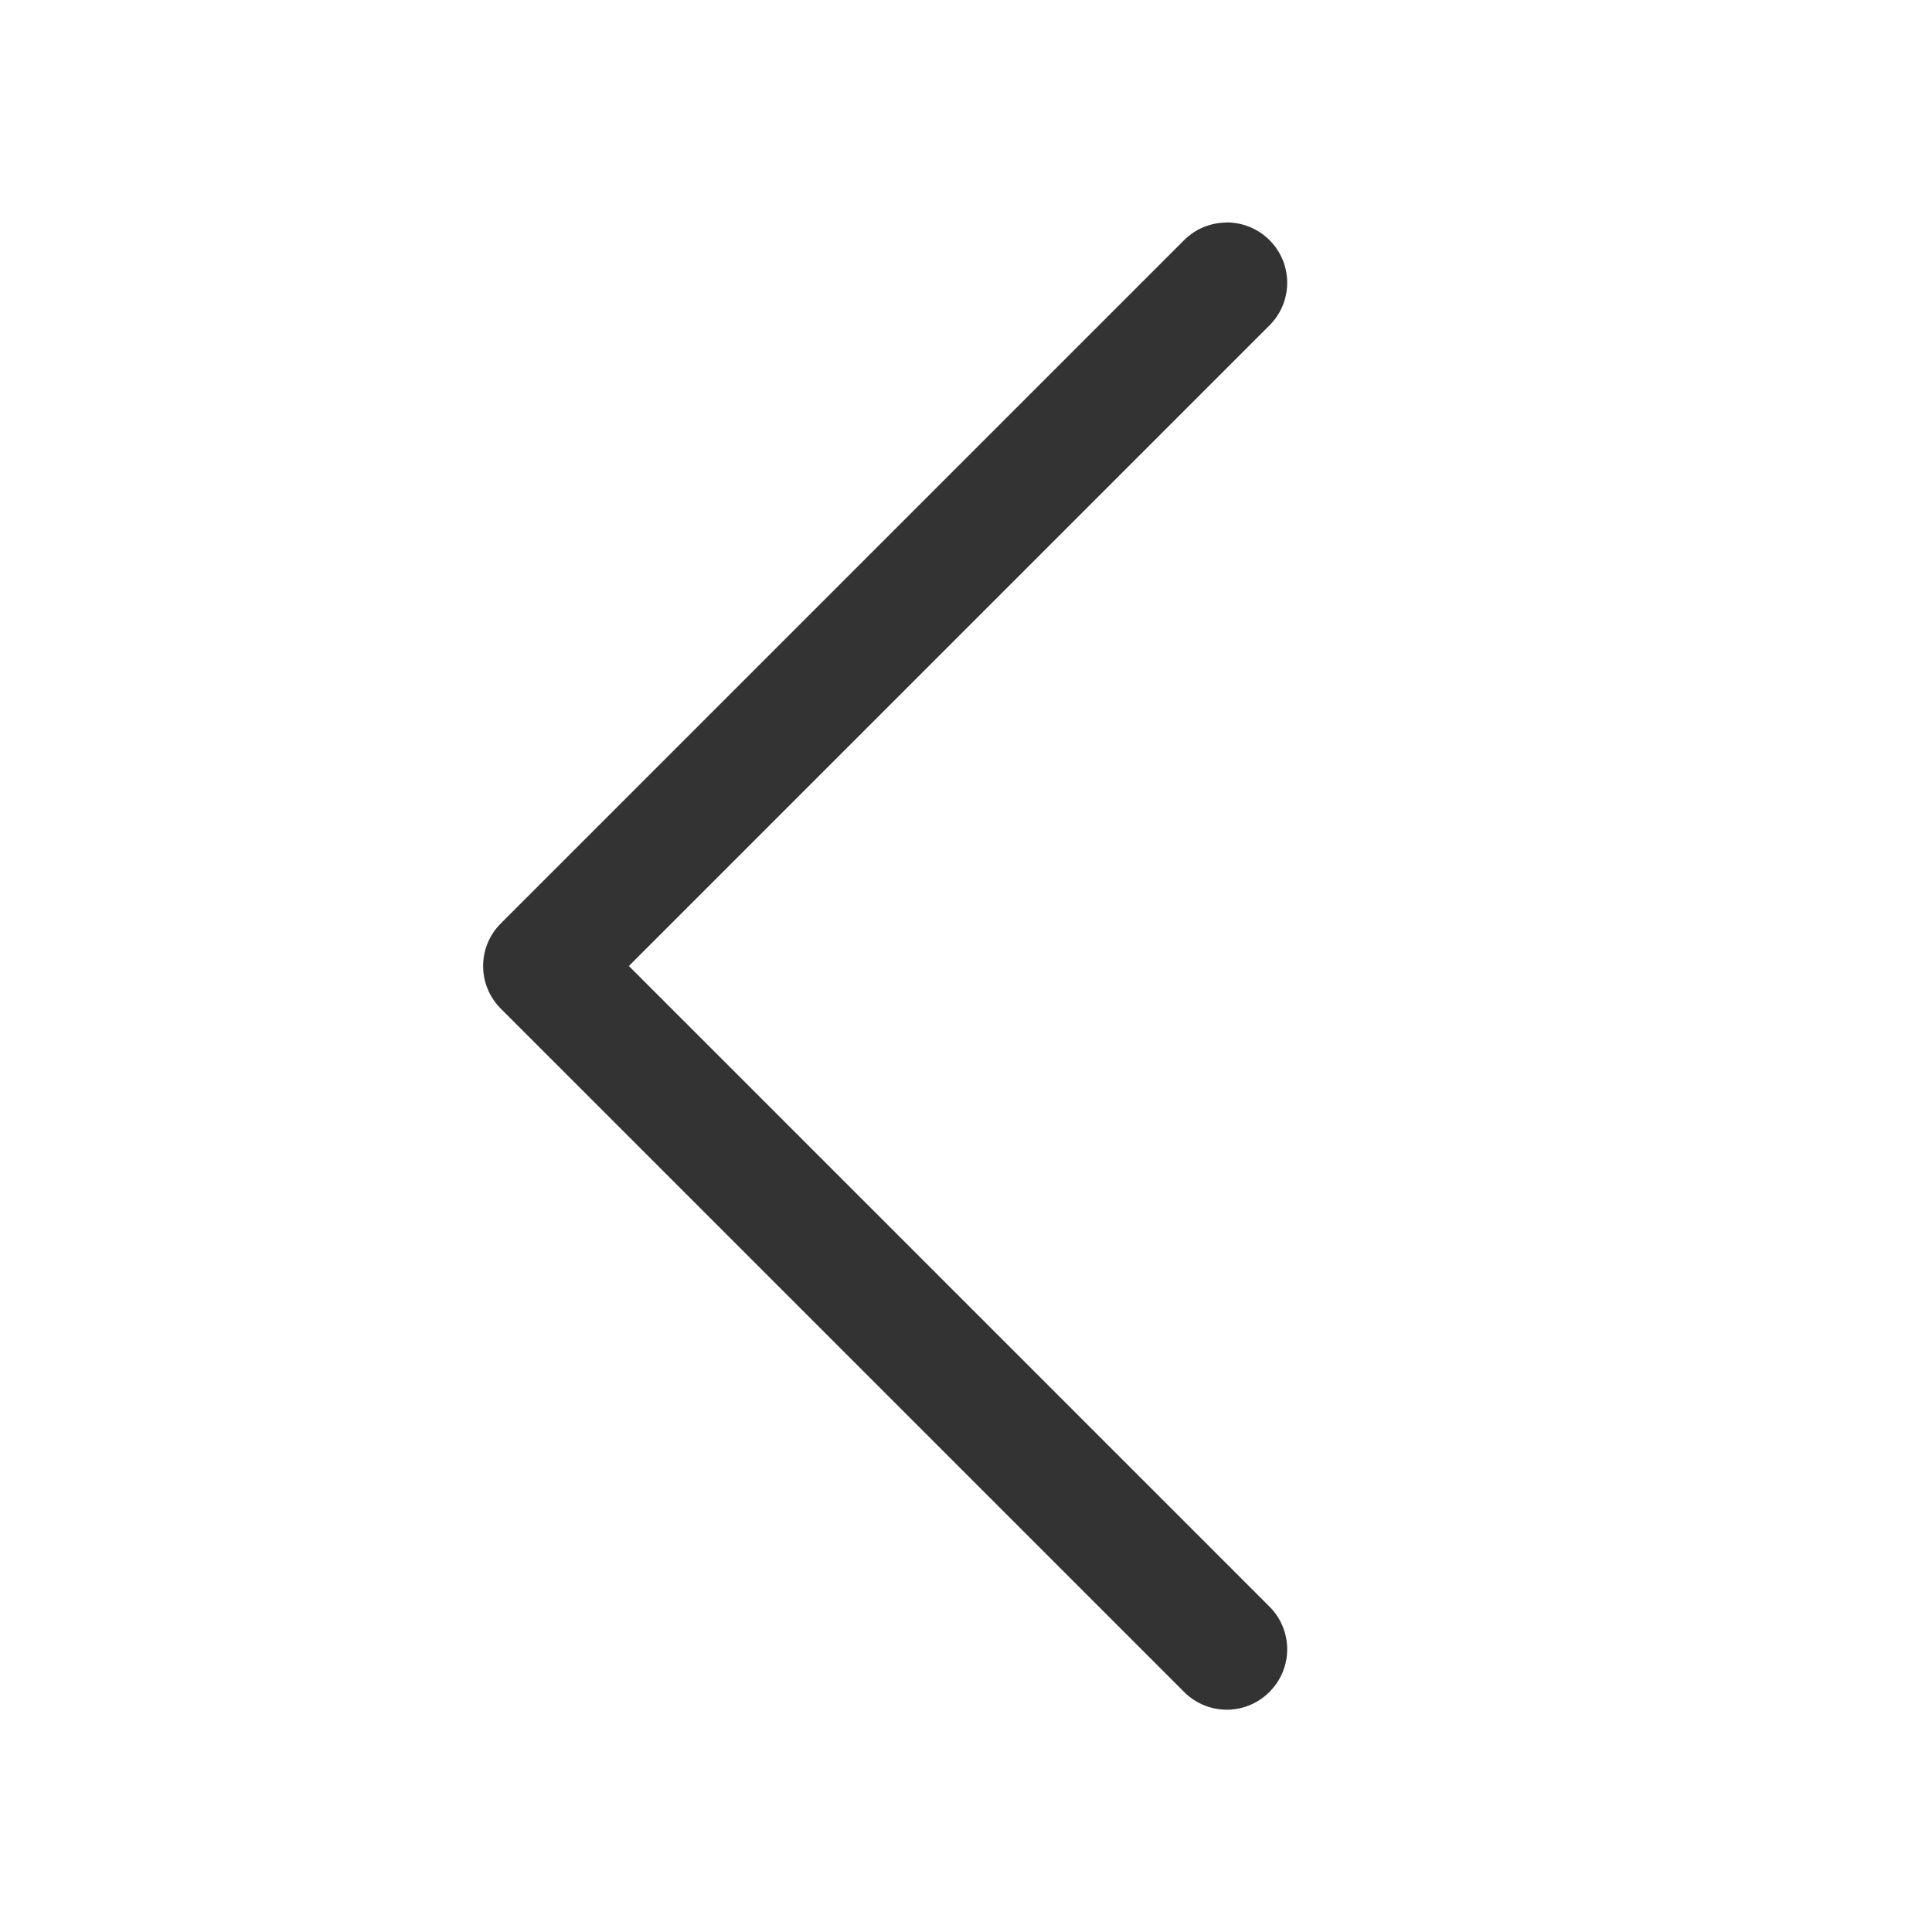
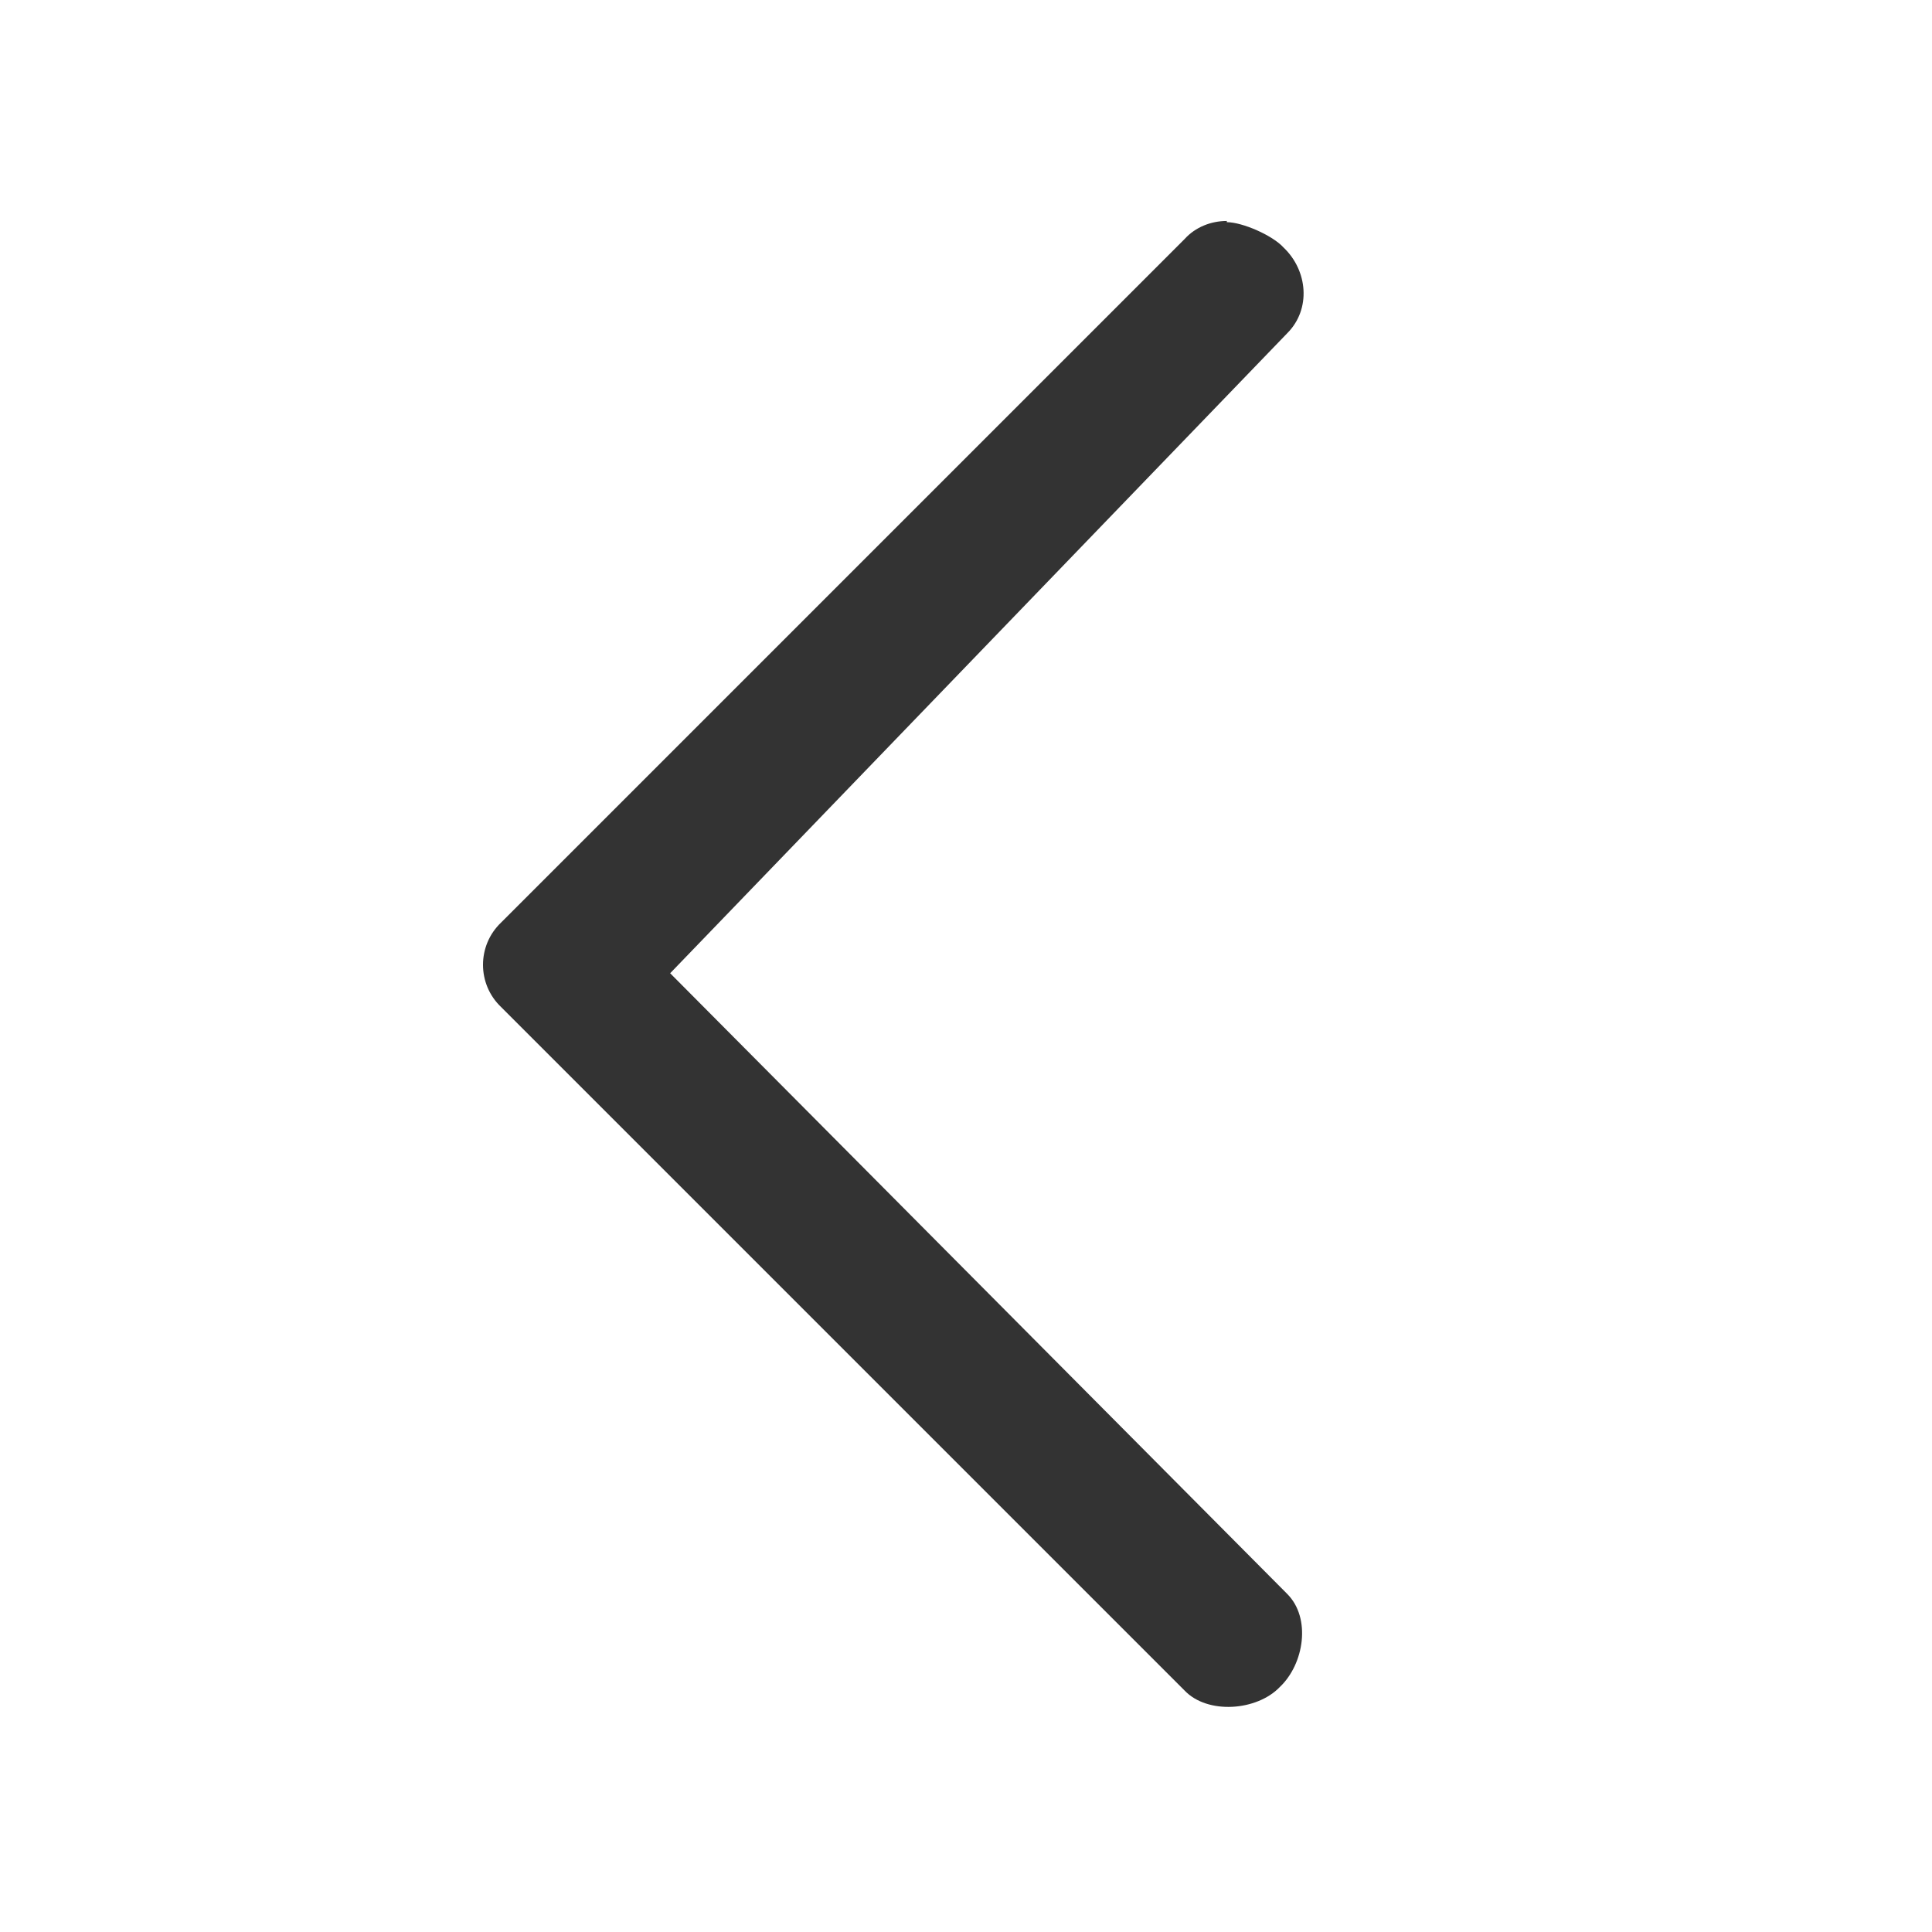
<svg xmlns="http://www.w3.org/2000/svg" width="16" height="16" version="1.1">
-   <path d="m10.159 1.842c0.128 0 0.256 0.049 0.354 0.146 0.196 0.196 0.196 0.511 0 0.707l-5.305 5.305 5.305 5.305c0.196 0.196 0.196 0.511 0 0.707-0.196 0.196-0.511 0.196-0.707 0l-5.658-5.658c-0.196-0.196-0.196-0.511 0-0.707l5.658-5.658c0.098-0.098 0.226-0.146 0.354-0.146z" fill="#333" stroke-linecap="round" stroke-linejoin="round" stroke-width="1.809" />
+   <g class="layer">
+     <path d="m10.16,1.84c0.13,0 0.38,0.11 0.47,0.21c0.2,0.19 0.23,0.51 0.03,0.71l-5.11,5.3l5.11,5.14c0.2,0.2 0.14,0.58 -0.06,0.77c-0.19,0.2 -0.6,0.23 -0.79,0.03l-5.66,-5.66c-0.2,-0.19 -0.2,-0.51 0,-0.7l5.66,-5.66c0.09,-0.1 0.22,-0.15 0.35,-0.15z" fill="#333" id="svg_1" stroke-linecap="round" stroke-linejoin="round" stroke-width="1.81" />
+   </g>
</svg>
